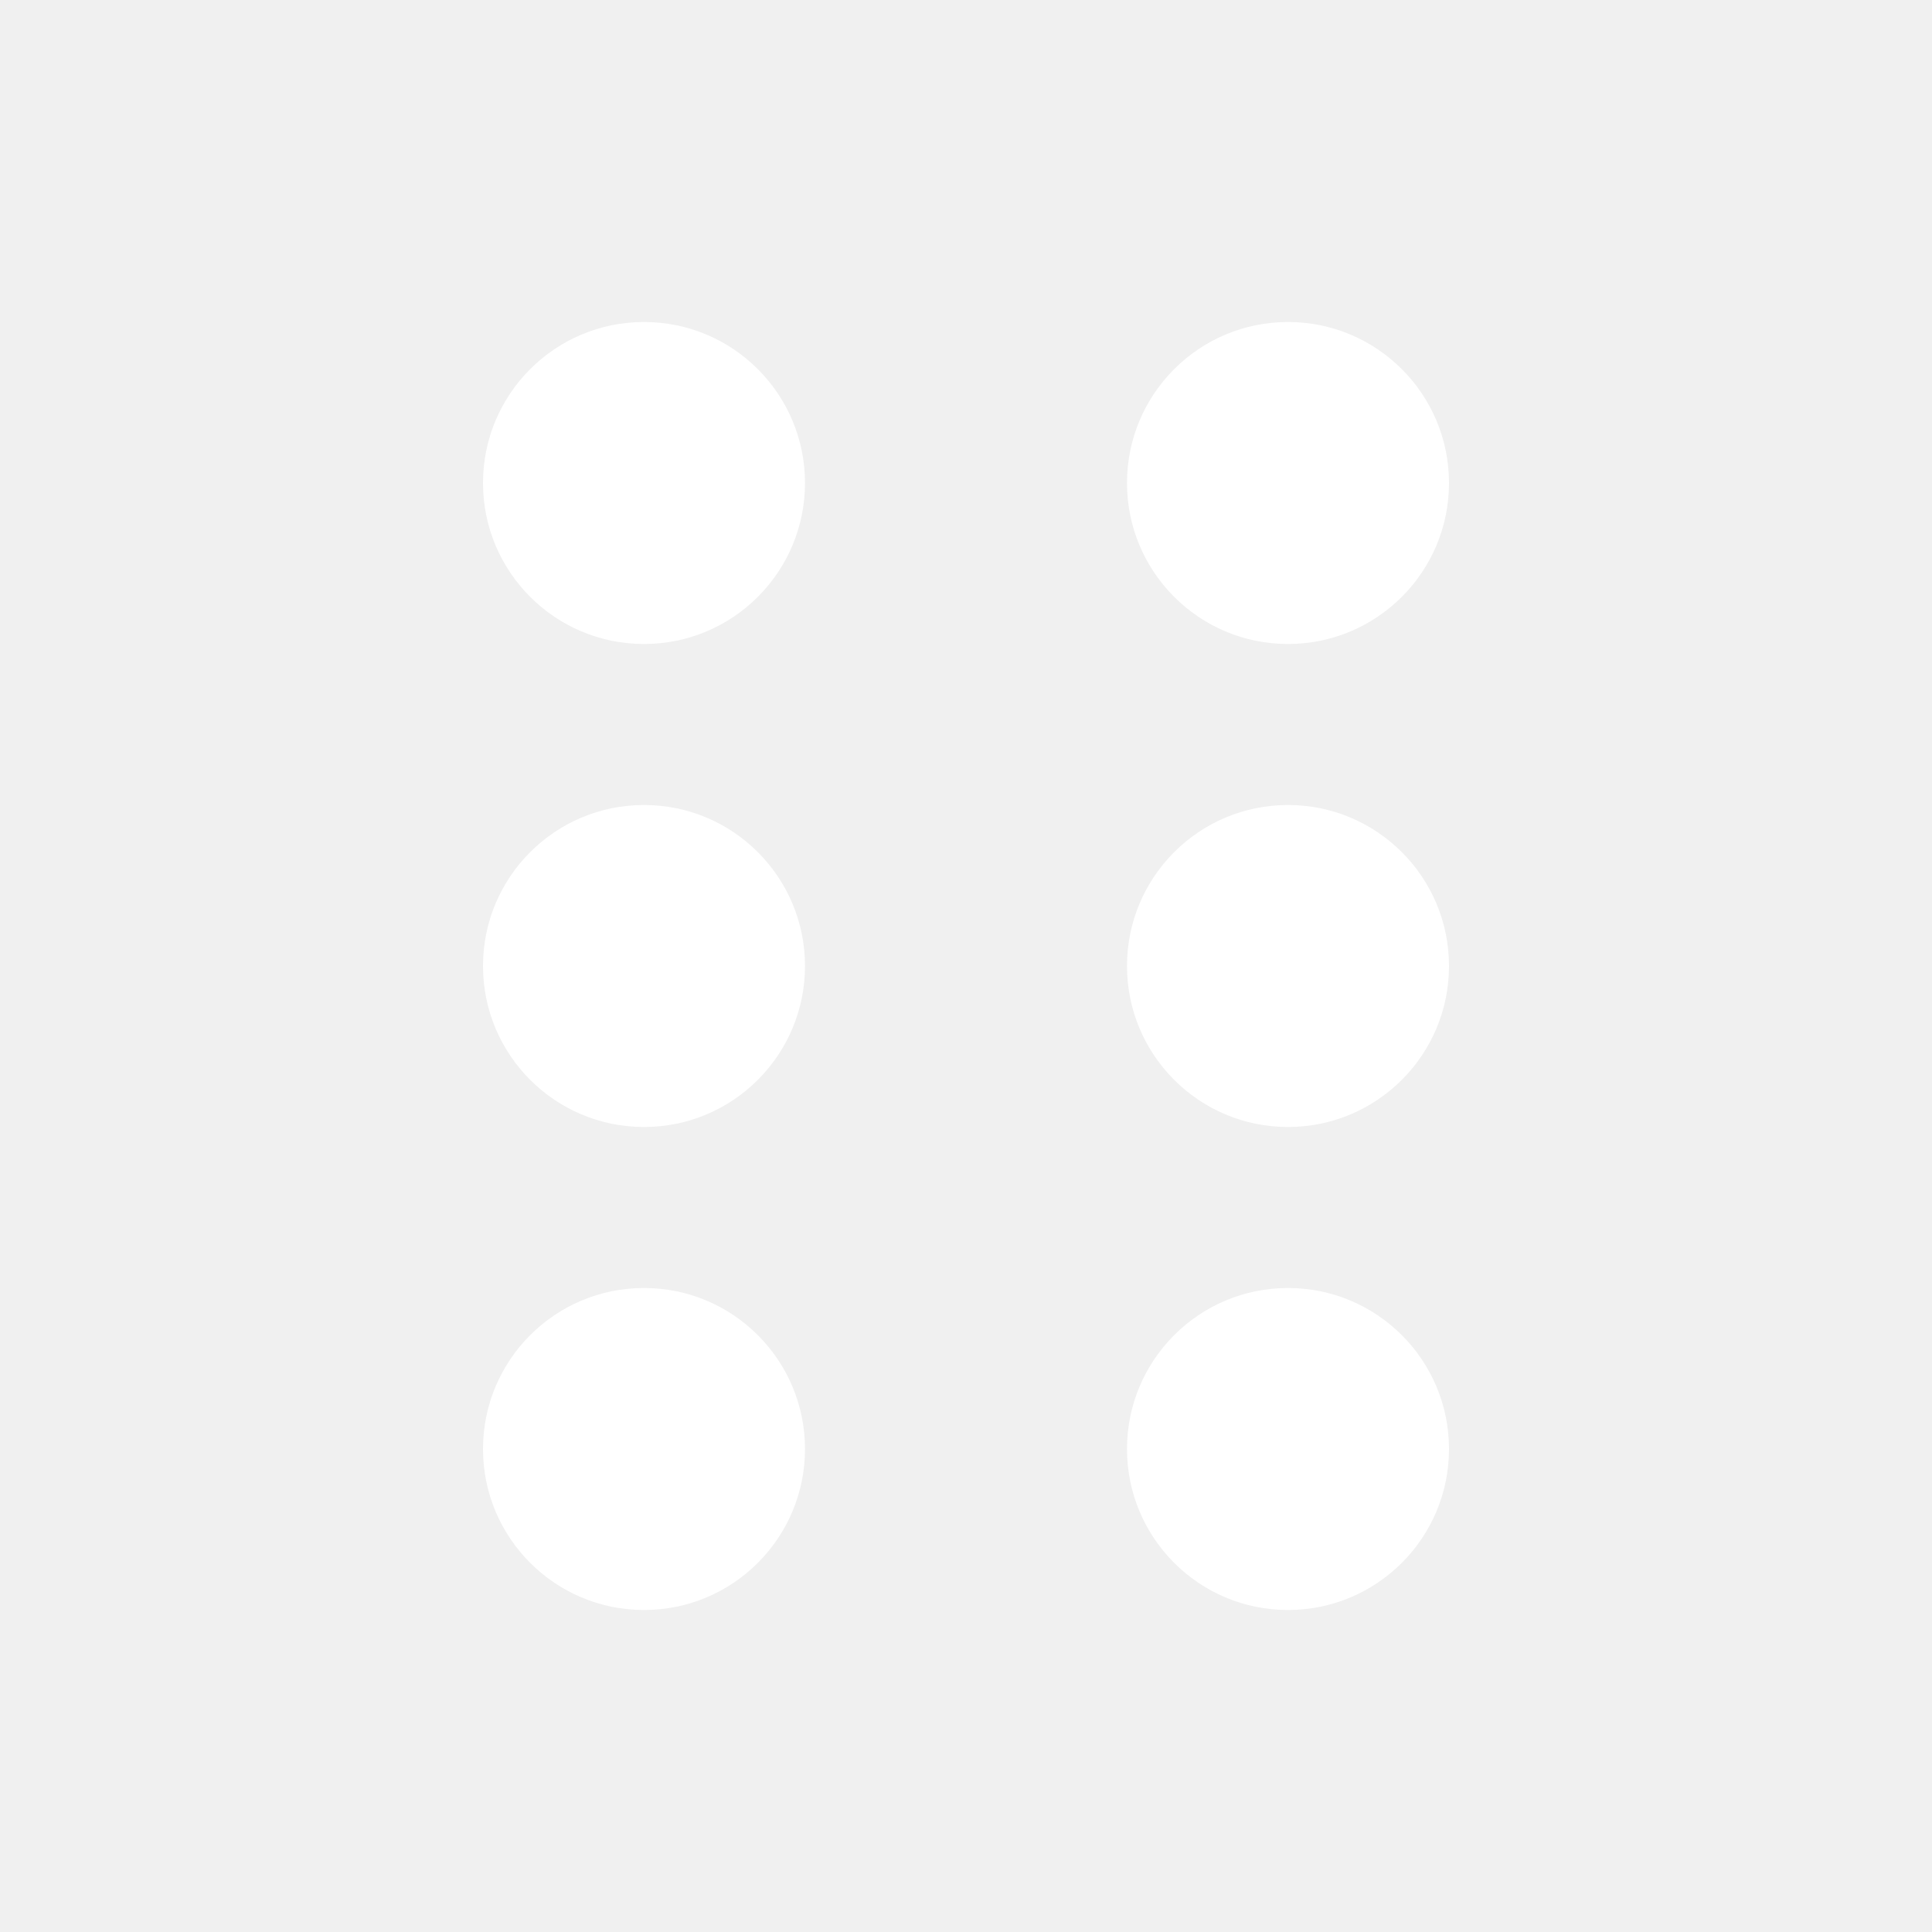
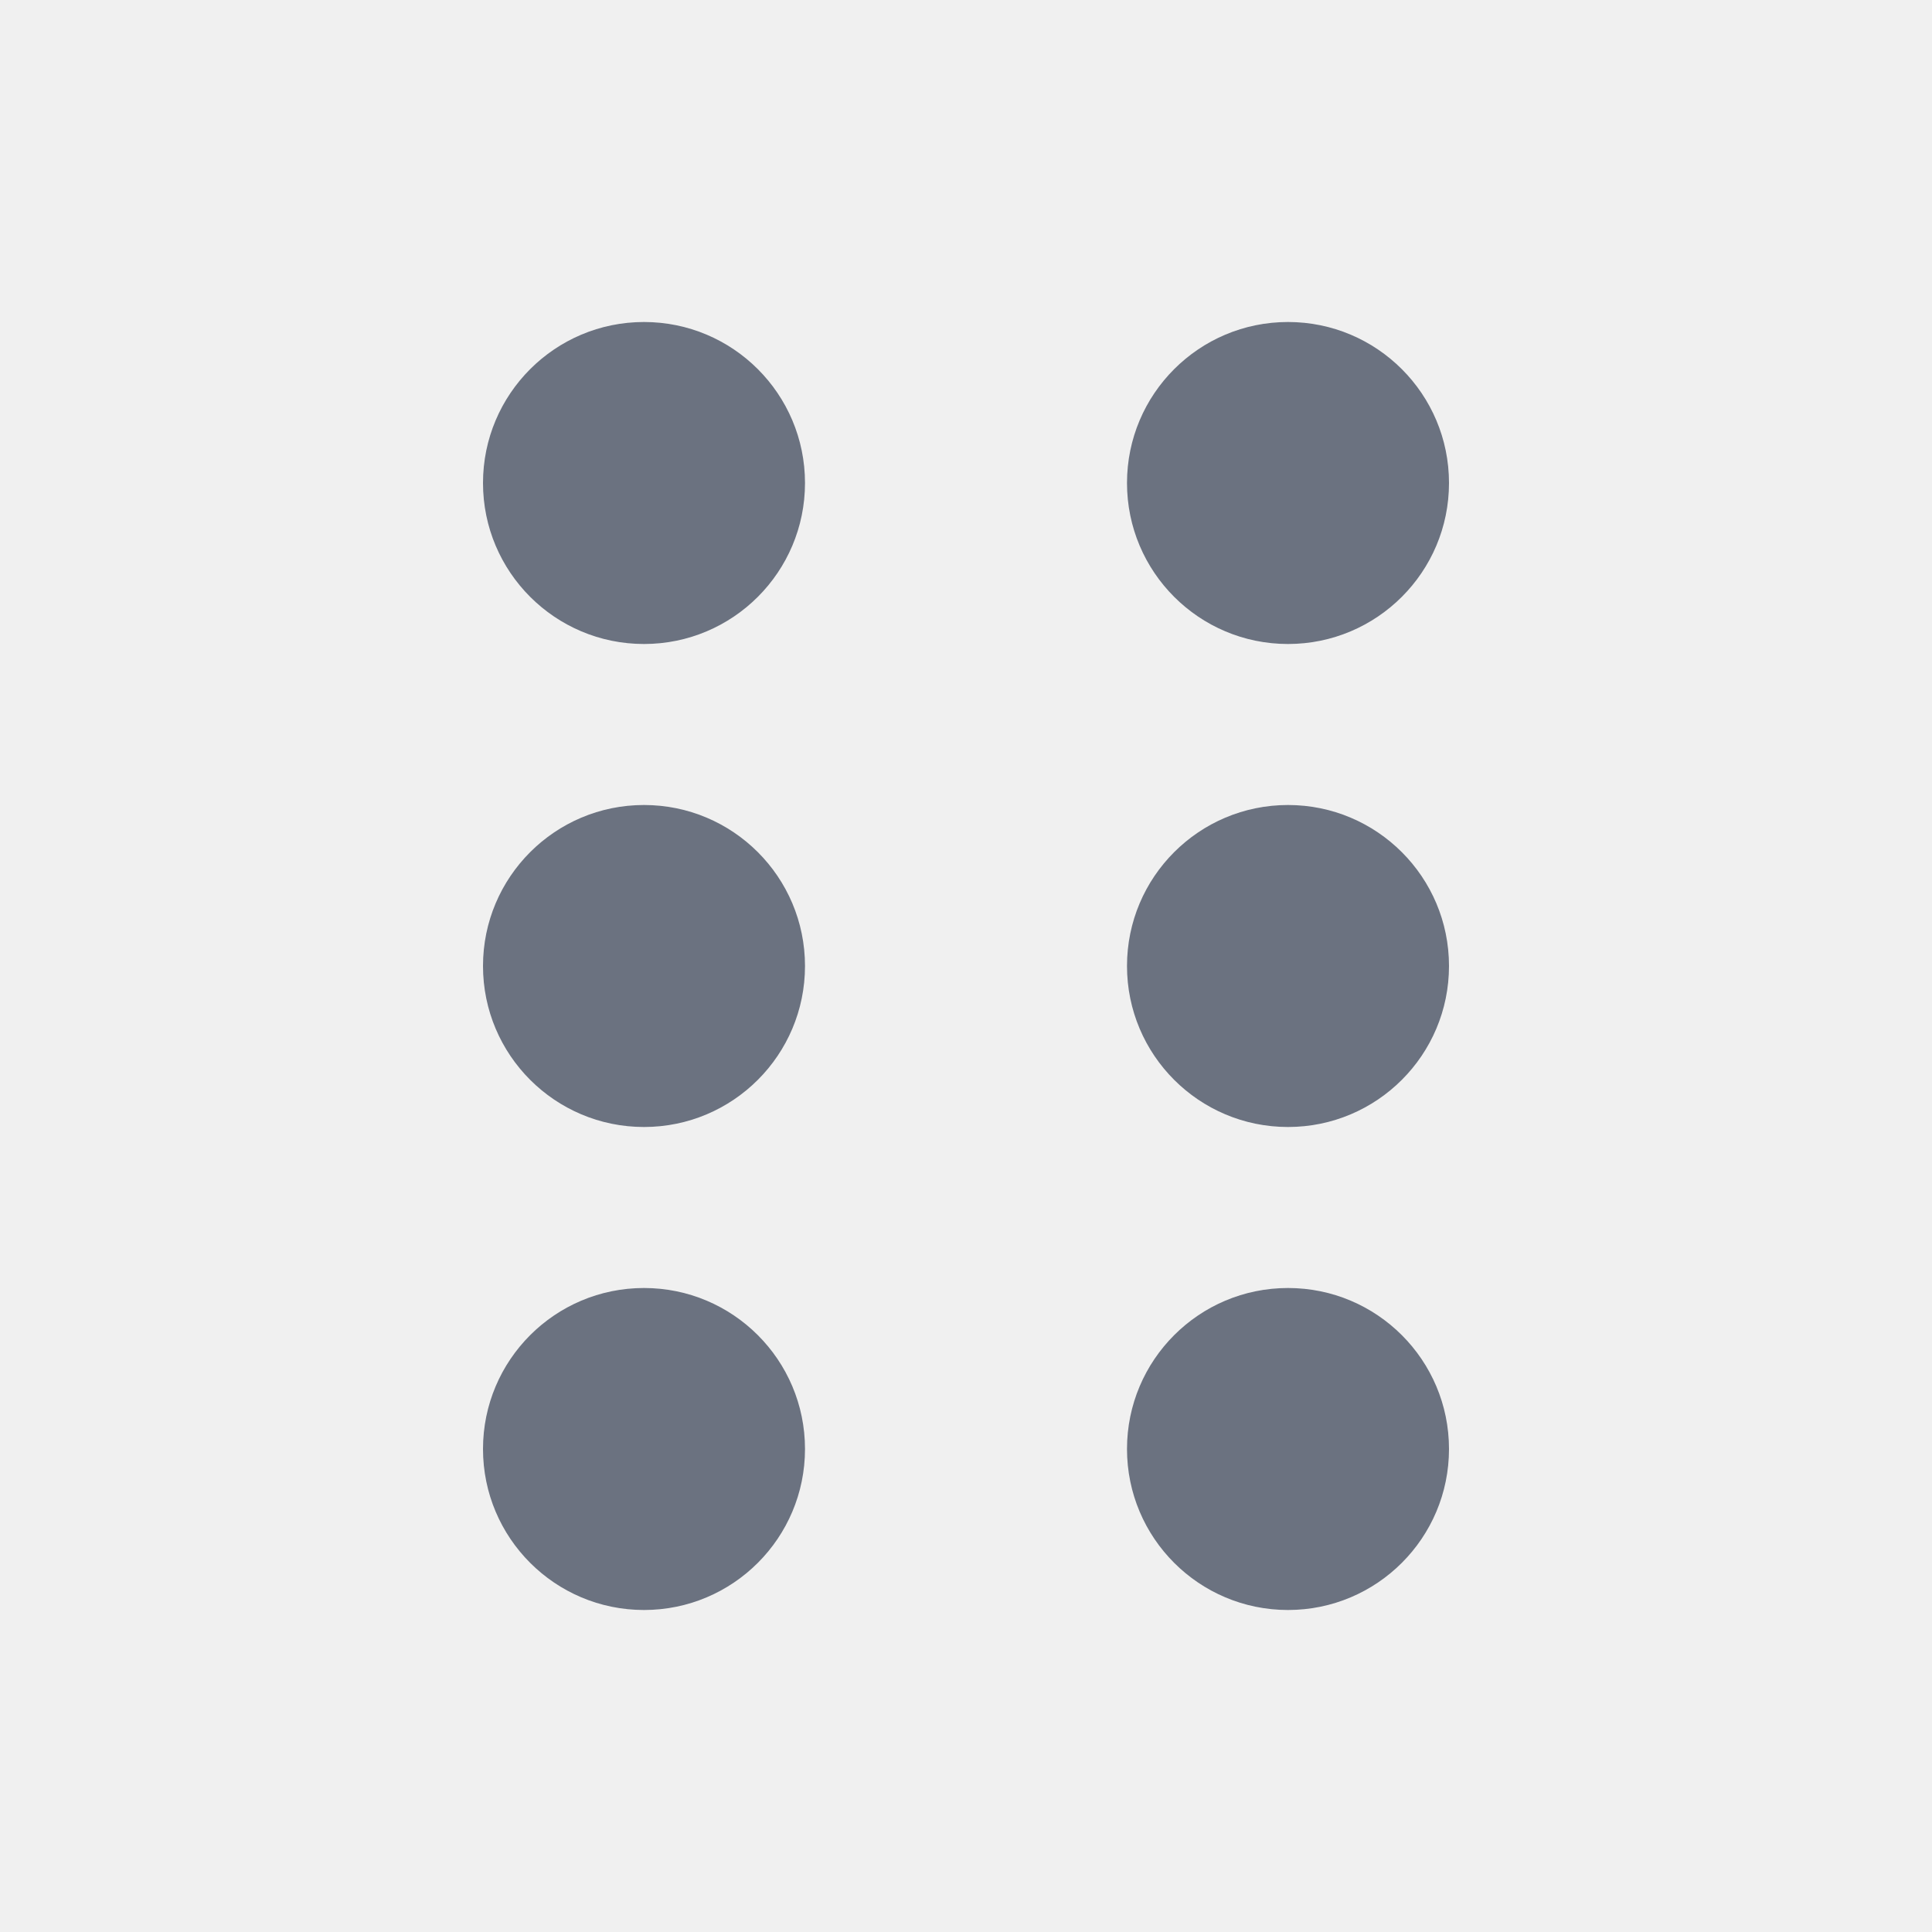
- <svg xmlns="http://www.w3.org/2000/svg" width="24" height="24" fill="#fff">
+ <svg xmlns="http://www.w3.org/2000/svg" width="24" height="24" fill="#6B7280">
  <path d="M8 4a2 2 0 100 4 2 2 0 100-4zm8 0a2 2 0 100 4 2 2 0 100-4zm-8 6a2 2 0 100 4 2 2 0 100-4zm8 0a2 2 0 100 4 2 2 0 100-4zm-8 6a2 2 0 100 4 2 2 0 100-4zm8 0a2 2 0 100 4 2 2 0 100-4z" />
</svg>
